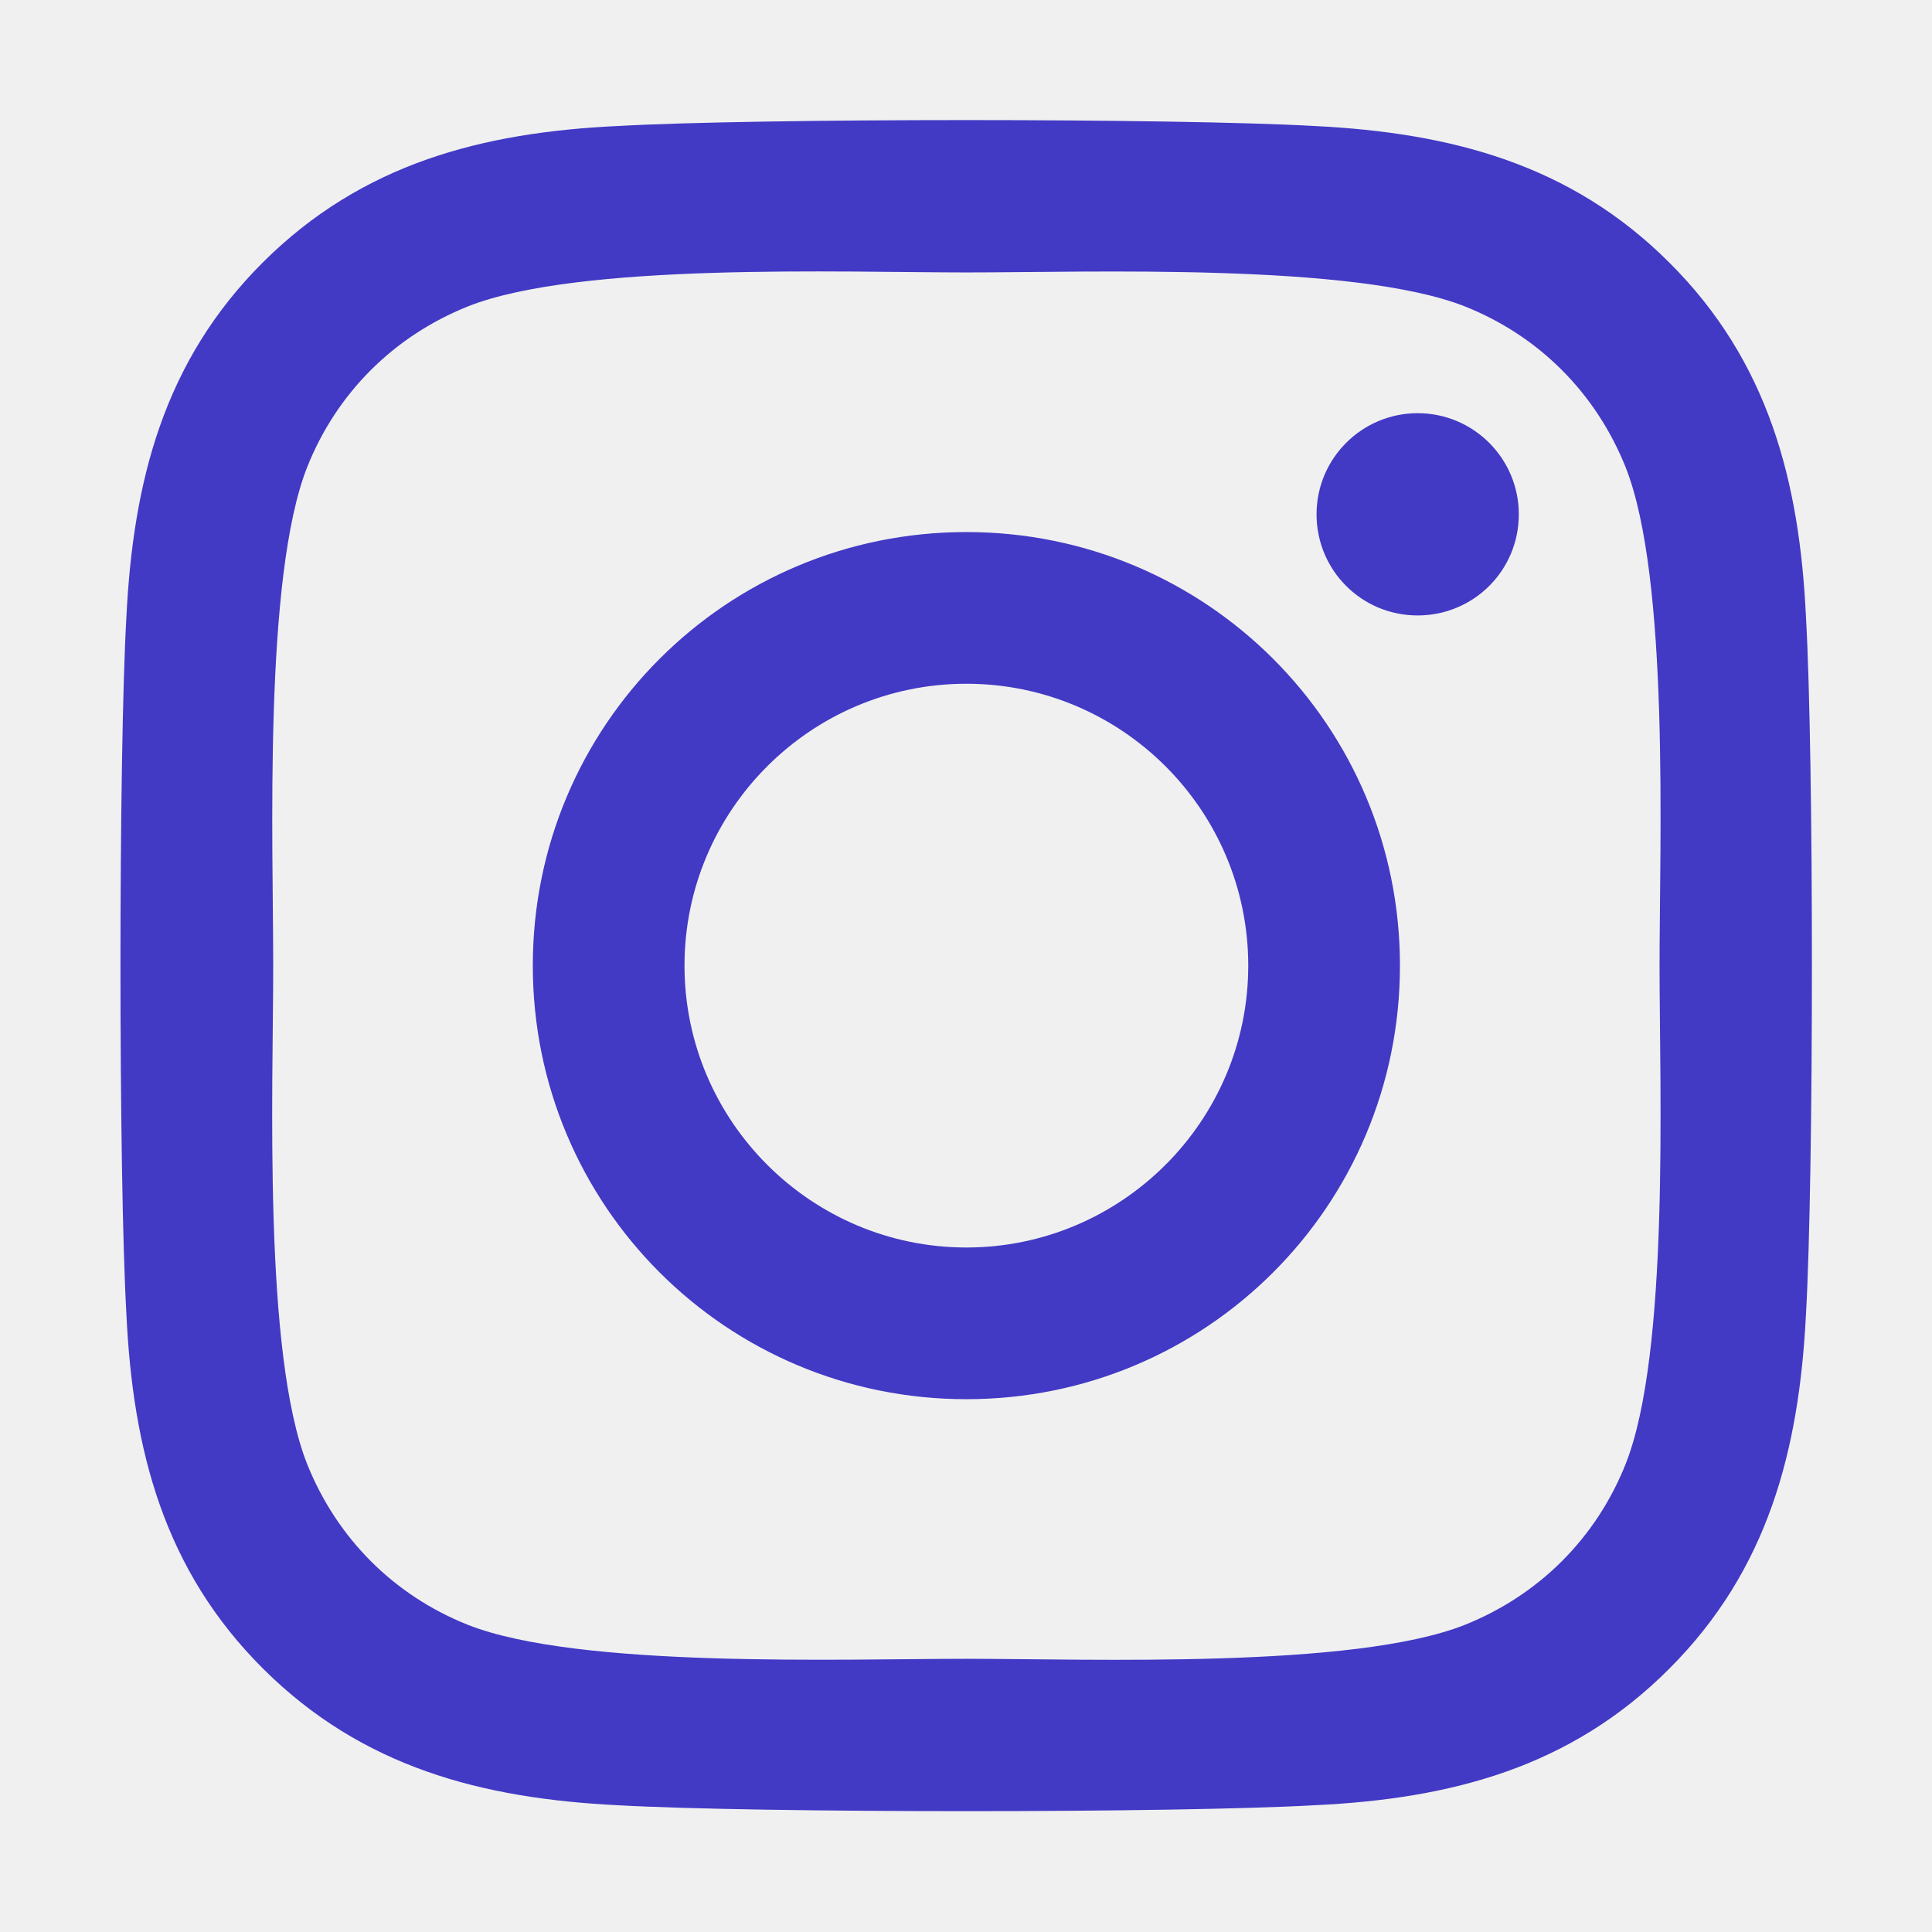
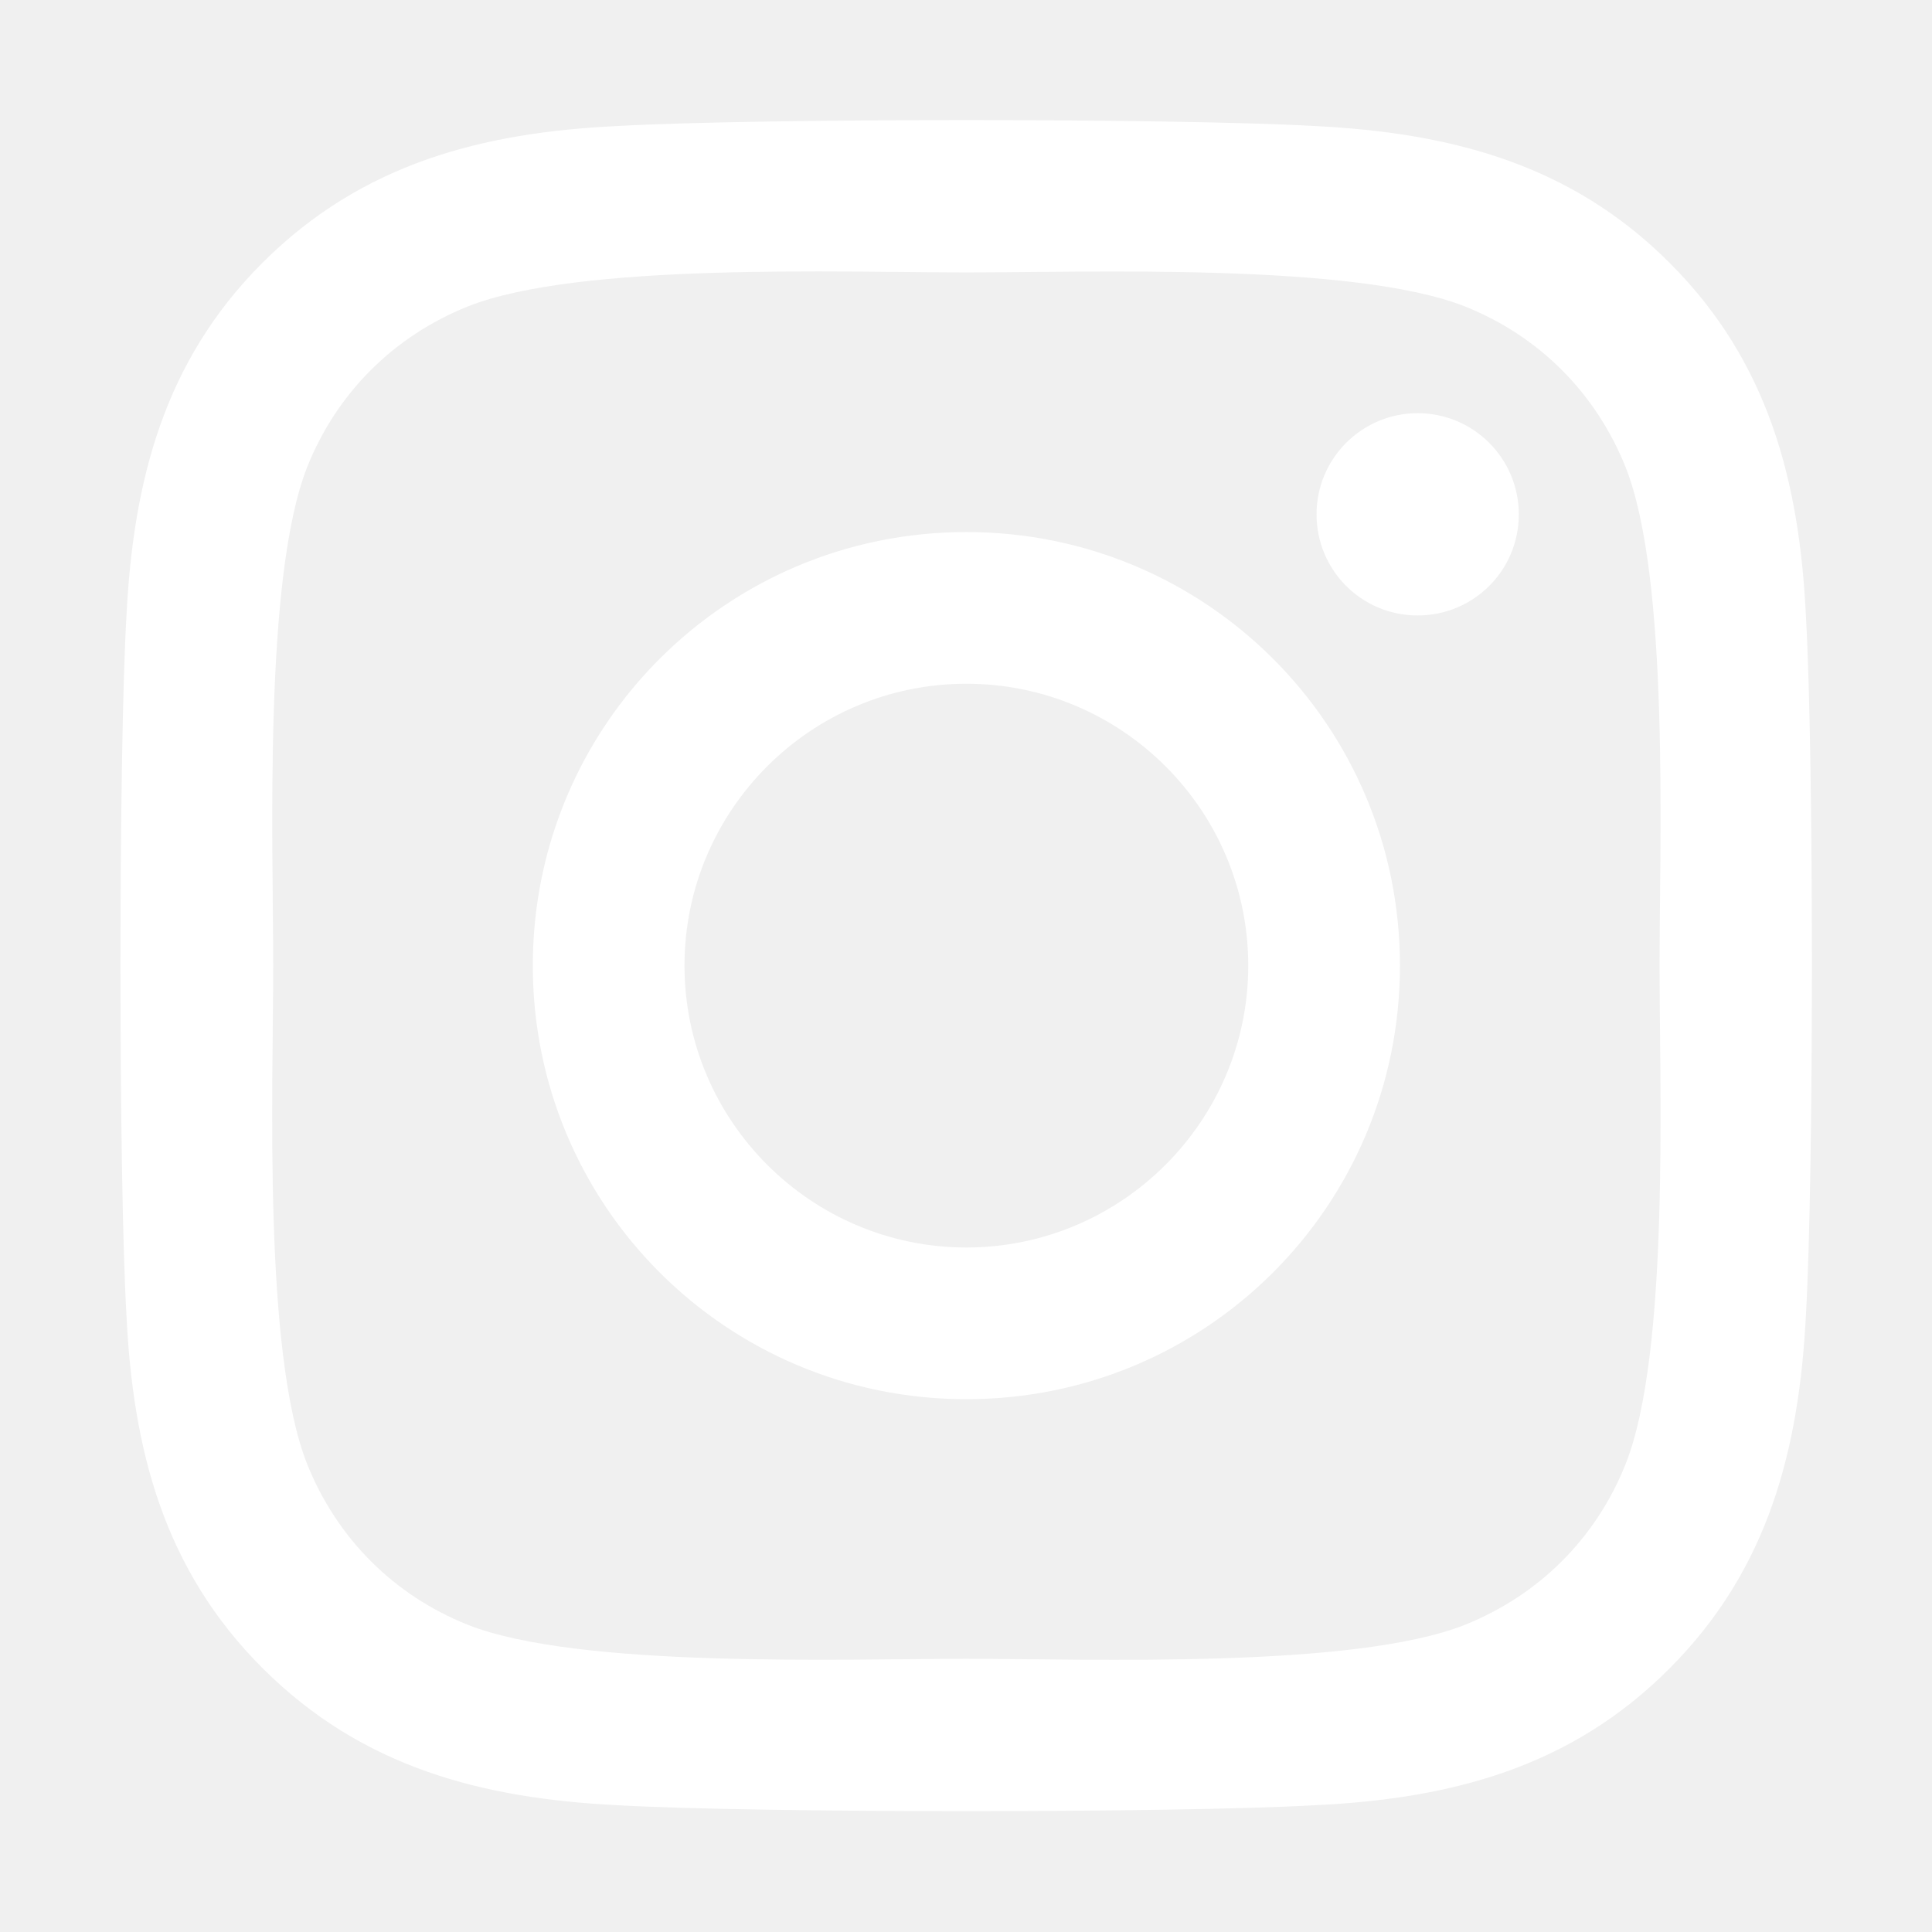
<svg xmlns="http://www.w3.org/2000/svg" width="30px" height="30px" viewBox="0 0 448 512">
-   <path fill="#4239c5" d="M224.1 141c-63.6 0-114.9 51.3-114.9 114.9s51.3 114.9 114.9 114.9S339 319.5 339 255.9 287.7 141 224.1 141zm0 189.6c-41.1 0-74.7-33.5-74.7-74.7s33.5-74.7 74.7-74.7 74.7 33.5 74.7 74.7-33.6 74.7-74.7 74.7zm146.4-194.3c0 14.9-12 26.8-26.8 26.8-14.9 0-26.8-12-26.8-26.8s12-26.8 26.8-26.8 26.8 12 26.8 26.8zm76.1 27.2c-1.7-35.9-9.9-67.7-36.2-93.9-26.2-26.2-58-34.4-93.9-36.2-37-2.1-147.9-2.1-184.9 0-35.8 1.7-67.6 9.9-93.9 36.1s-34.4 58-36.2 93.9c-2.1 37-2.1 147.9 0 184.9 1.7 35.9 9.9 67.7 36.2 93.9s58 34.4 93.9 36.2c37 2.1 147.9 2.1 184.9 0 35.9-1.7 67.7-9.9 93.9-36.2 26.2-26.2 34.4-58 36.2-93.9 2.1-37 2.1-147.8 0-184.8zM398.8 388c-7.8 19.6-22.9 34.7-42.6 42.6-29.5 11.7-99.5 9-132.1 9s-102.7 2.6-132.1-9c-19.6-7.8-34.7-22.9-42.6-42.6-11.7-29.5-9-99.5-9-132.1s-2.6-102.7 9-132.1c7.8-19.6 22.9-34.7 42.6-42.6 29.5-11.7 99.5-9 132.1-9s102.7-2.6 132.1 9c19.6 7.8 34.7 22.9 42.6 42.6 11.7 29.5 9 99.5 9 132.1s2.7 102.7-9 132.1z" />
+   <path fill="#fff" d="M224.1 141c-63.6 0-114.9 51.3-114.9 114.9s51.3 114.9 114.9 114.9S339 319.5 339 255.9 287.7 141 224.1 141zm0 189.6c-41.1 0-74.7-33.5-74.7-74.7s33.5-74.7 74.7-74.7 74.7 33.5 74.7 74.7-33.6 74.7-74.7 74.7zm146.4-194.3c0 14.9-12 26.8-26.8 26.8-14.9 0-26.8-12-26.8-26.8s12-26.8 26.8-26.8 26.8 12 26.8 26.8zm76.1 27.2c-1.7-35.9-9.9-67.7-36.2-93.9-26.2-26.2-58-34.4-93.9-36.2-37-2.1-147.9-2.1-184.9 0-35.8 1.7-67.6 9.9-93.9 36.1s-34.4 58-36.2 93.9c-2.1 37-2.1 147.9 0 184.9 1.7 35.9 9.9 67.7 36.2 93.9s58 34.4 93.9 36.2c37 2.1 147.9 2.1 184.9 0 35.9-1.7 67.7-9.9 93.9-36.2 26.2-26.2 34.4-58 36.2-93.9 2.1-37 2.1-147.8 0-184.8zM398.8 388c-7.8 19.6-22.9 34.7-42.6 42.6-29.5 11.7-99.5 9-132.1 9s-102.7 2.6-132.1-9c-19.6-7.8-34.7-22.9-42.6-42.6-11.7-29.5-9-99.5-9-132.1s-2.6-102.7 9-132.1c7.8-19.6 22.9-34.7 42.6-42.6 29.5-11.7 99.5-9 132.1-9s102.7-2.6 132.1 9c19.6 7.8 34.7 22.9 42.6 42.6 11.7 29.5 9 99.5 9 132.1s2.7 102.7-9 132.1z" />
</svg>
